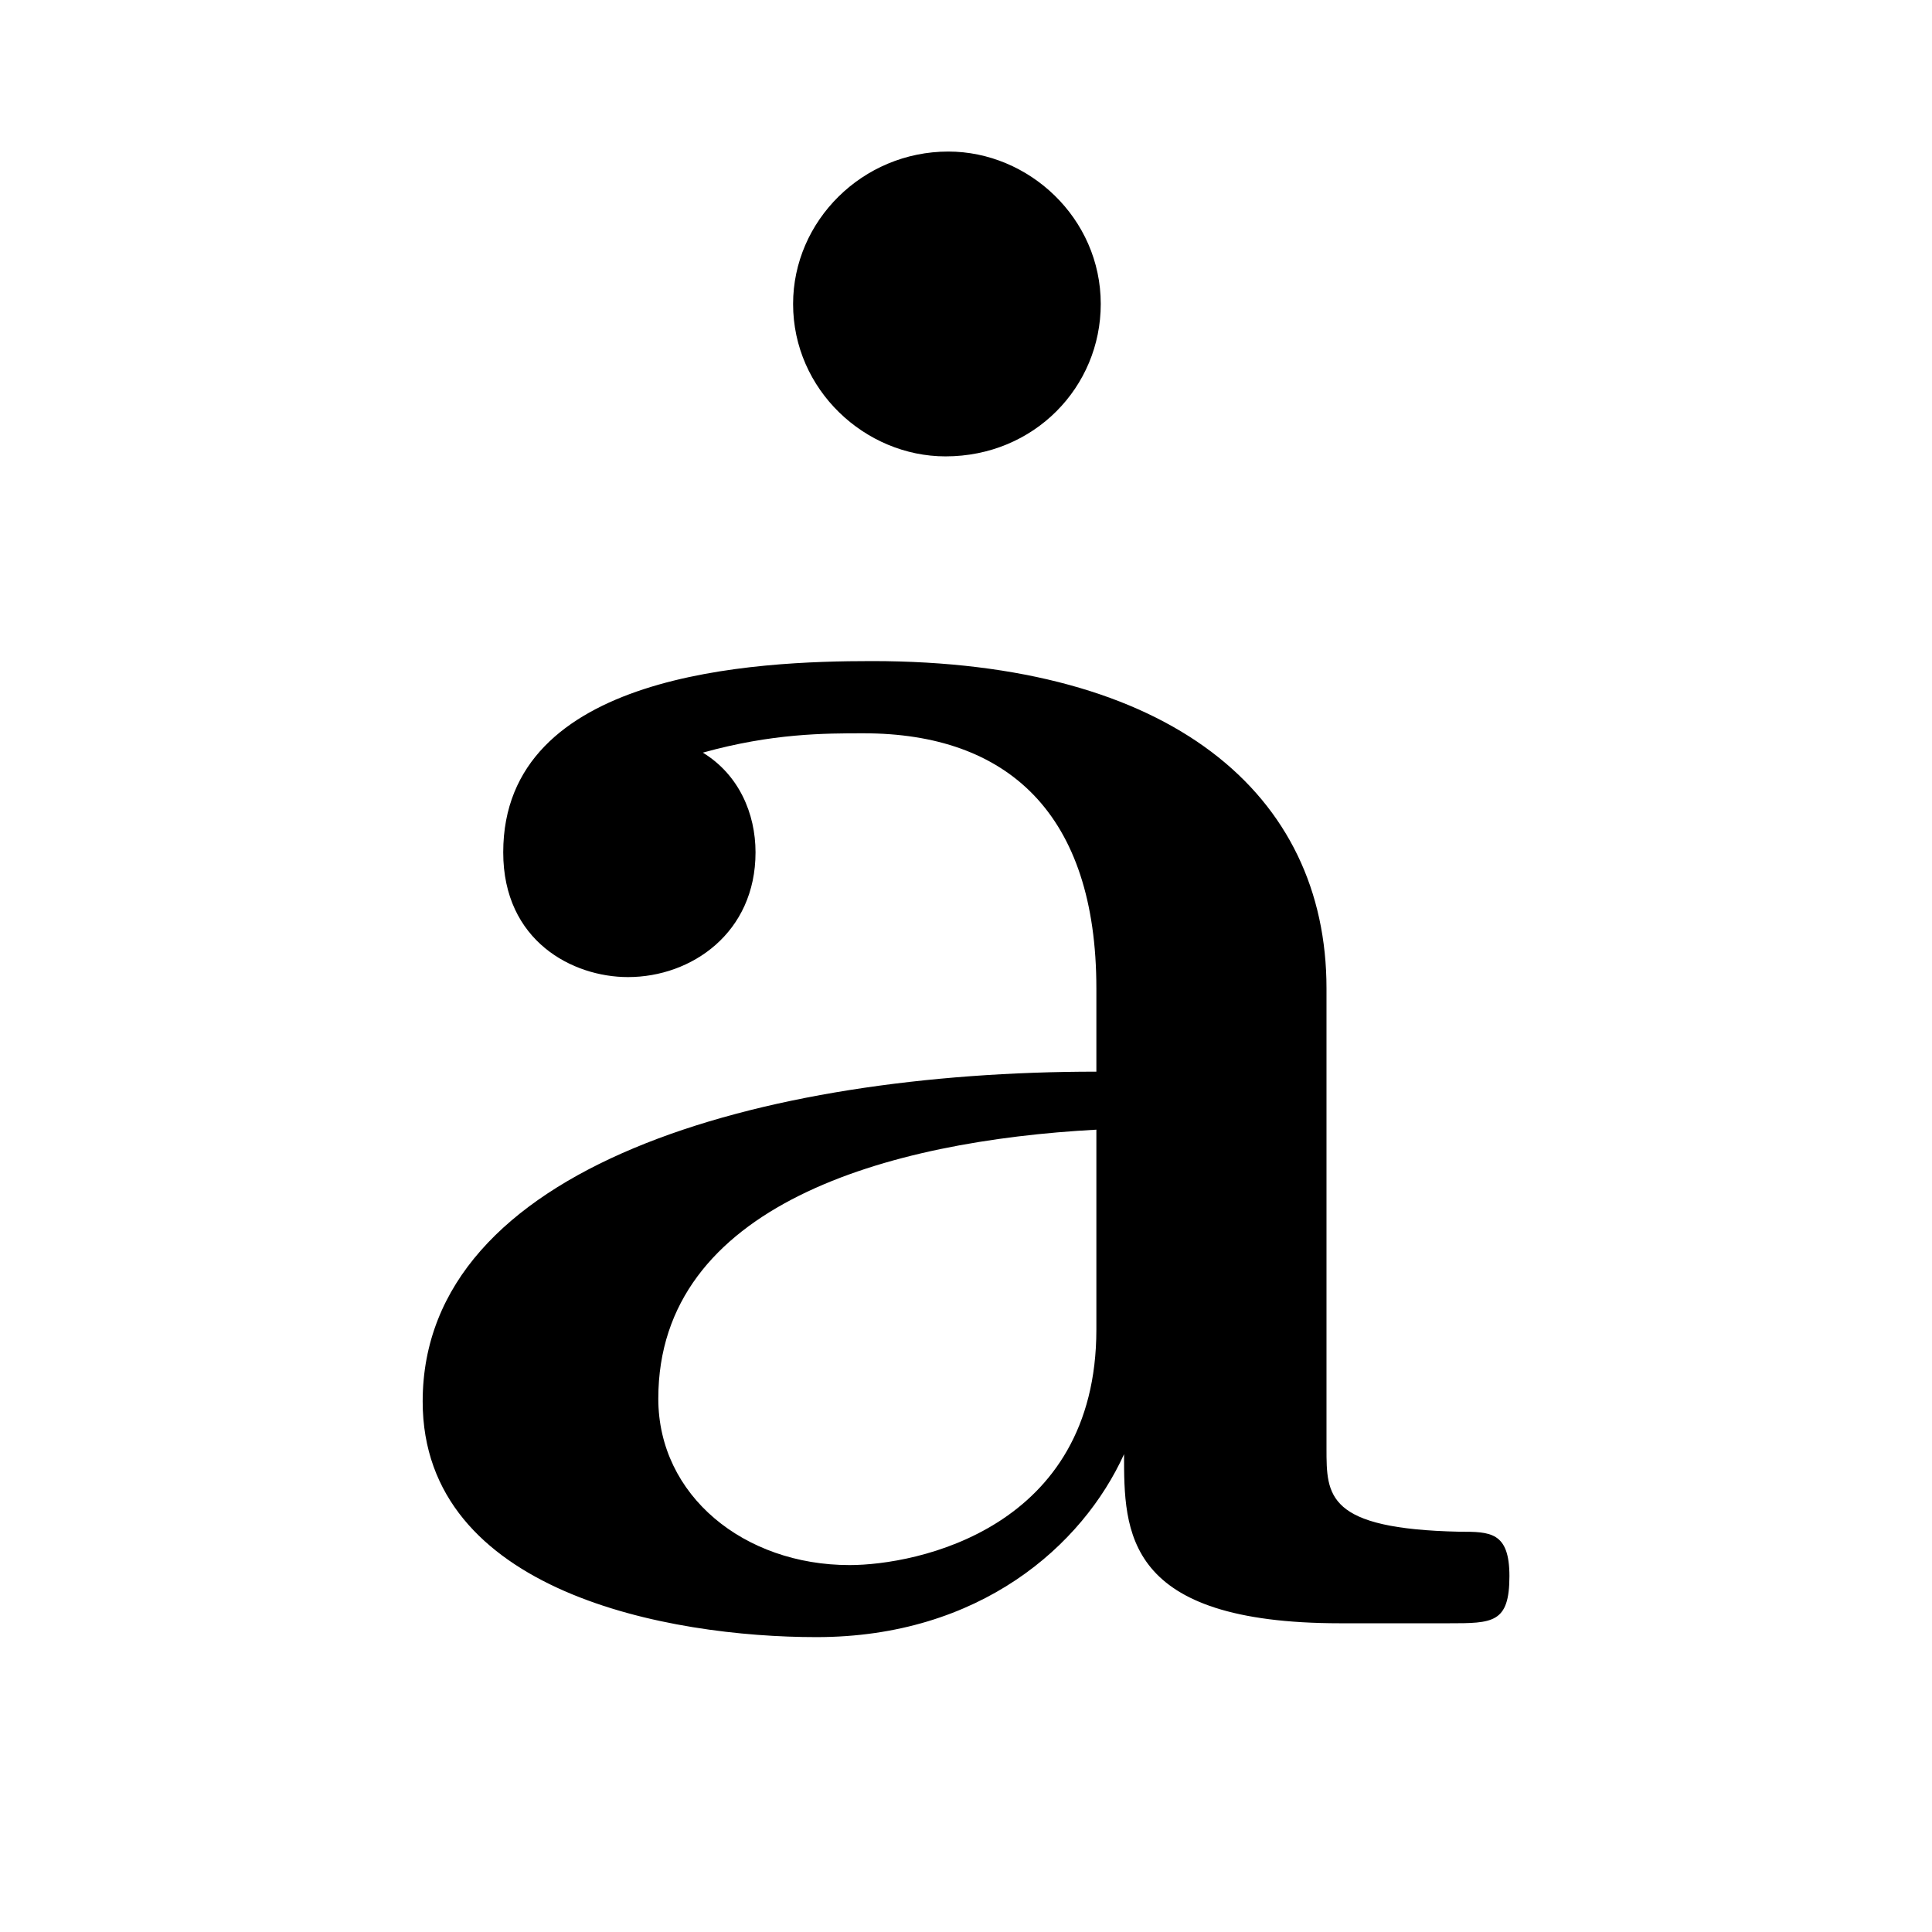
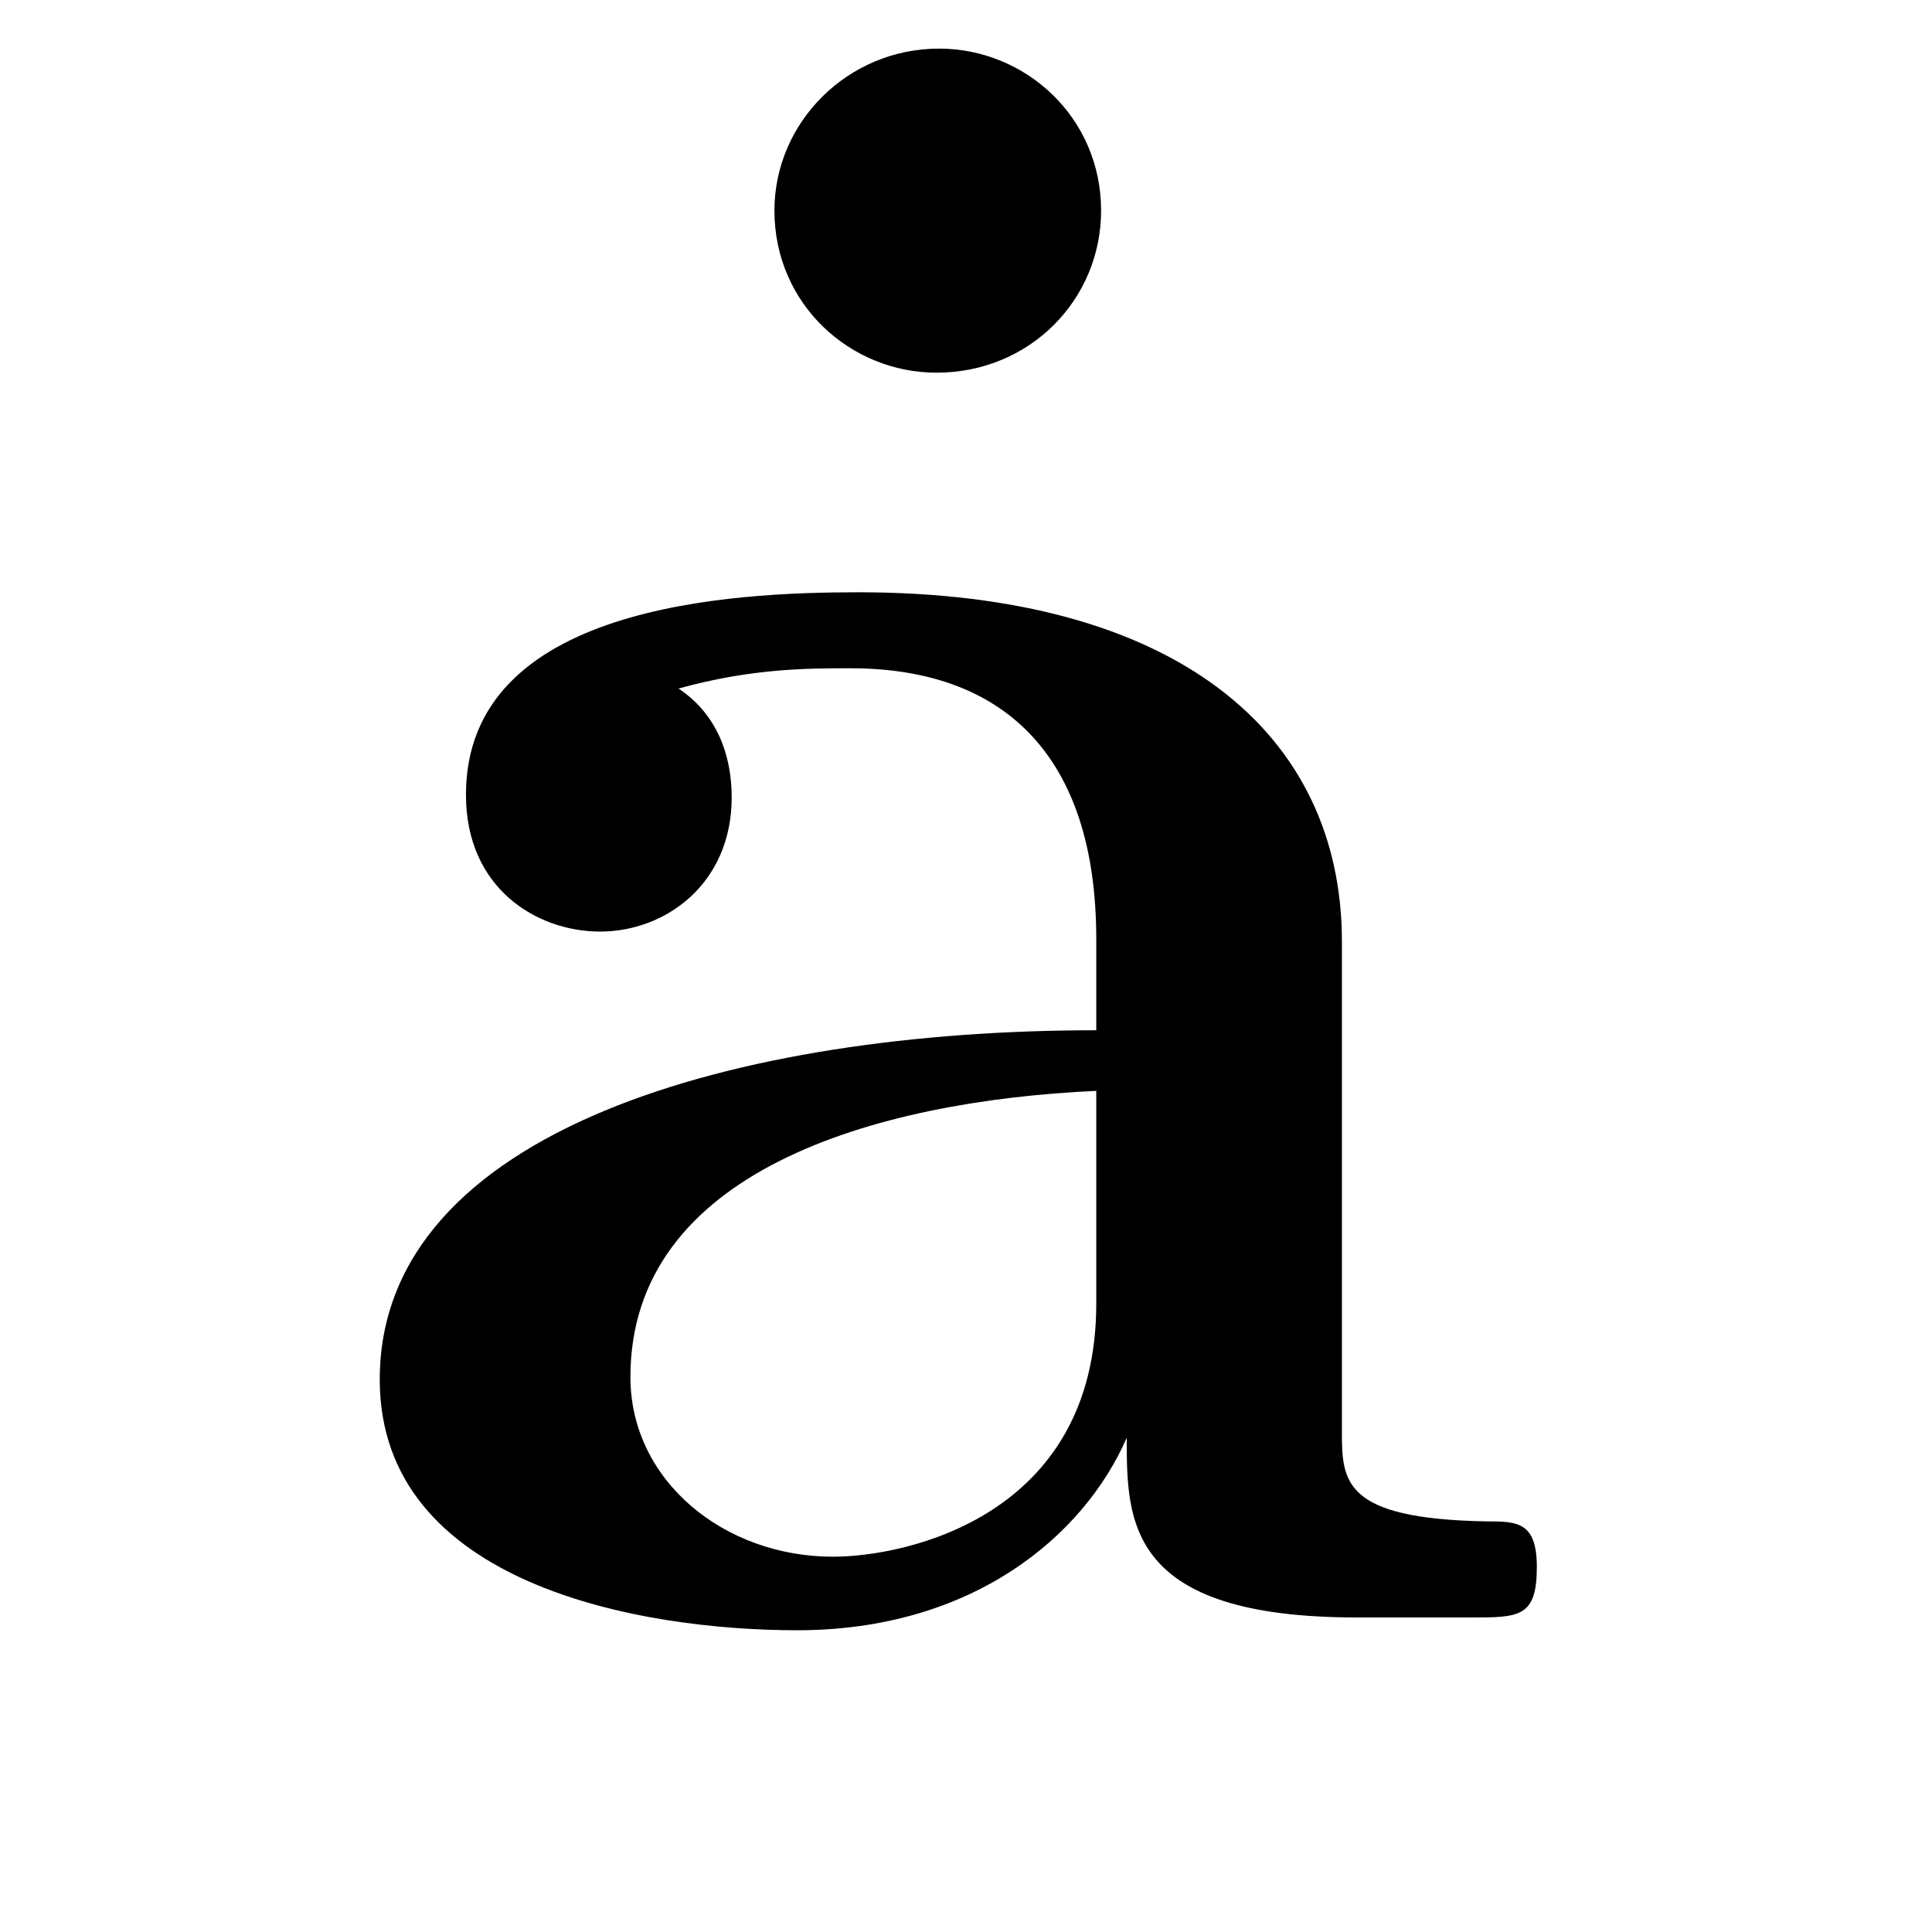
<svg xmlns="http://www.w3.org/2000/svg" width="16" height="16" version="1.1" id="svg10">
  <defs id="defs14" />
  <g color="#000" font-weight="400" font-family="sans-serif" white-space="normal" fill="#474747" id="g8">
    <g id="page1" transform="matrix(1.886464,0,0,1.886464,-106.4631,-108.0383)">
      <g id="use18" style="fill:#000000;fill-opacity:1" transform="matrix(0.5417154,0,0,0.5417154,56.72746,64.32896)">
-         <g transform="matrix(1.469388,0,0,1.469388,-264.6797,-183.1416)" style="fill:#000000;fill-opacity:1" id="g68">
-           <g id="use66" transform="matrix(0.9785441,0,0,0.9785441,181.7566,124.7228)">
-             <path id="path3993" d="m 6.469,-0.266 c 0,-0.25 -0.109,-0.25 -0.281,-0.25 -0.75,-0.016 -0.75,-0.203 -0.75,-0.469 v -2.594 c 0,-1.094 -0.875,-1.844 -2.562,-1.844 -0.656,0 -2.078,0.062 -2.078,1.078 0,0.5 0.391,0.703 0.703,0.703 0.359,0 0.719,-0.25 0.719,-0.703 0,-0.219 -0.094,-0.438 -0.297,-0.562 0.391,-0.109 0.688,-0.109 0.906,-0.109 0.812,0 1.312,0.453 1.312,1.438 v 0.469 c -1.891,0 -3.797,0.531 -3.797,1.859 0,1.078 1.391,1.328 2.219,1.328 0.922,0 1.5,-0.516 1.734,-1.031 0,0.438 0,0.953 1.219,0.953 H 6.125 c 0.25,0 0.344,0 0.344,-0.266 z M 4.141,-1.656 c 0,1.125 -1.016,1.328 -1.391,1.328 -0.594,0 -1.078,-0.391 -1.078,-0.938 0,-1.094 1.297,-1.453 2.469,-1.516 z m 0,0" style="stroke:none" />
+         <g transform="scale(1.333333)" style="fill:rgb(0%, 0%, 0%);fill-opacity:1" id="g240">
+           <g id="use238" transform="matrix(0.9785441,0,0,0.9785441,264.9837,139.1687)">
+             <path id="path862" d="m 6.031,-9.953 c -0.047,1.25 -1.141,1.812 -2,1.812 -0.922,0 -1.969,-0.594 -2.016,-1.812 h -0.469 c 0.047,1.625 1.219,2.641 2.484,2.641 1.203,0 2.422,-0.984 2.469,-2.641 z m 0,0" style="stroke:none" />
          </g>
        </g>
-         <g transform="matrix(1.469388,0,0,1.469388,-280.4051,-183.1416)" style="fill:#000000;fill-opacity:1" id="g72">
-           <g id="use70" transform="matrix(0.9785441,0,0,0.9785441,193.8596,124.5567)">
-             <path id="path4036" d="M 2.734,-7.266 C 2.734,-7.75 2.328,-8.125 1.875,-8.125 1.391,-8.125 1,-7.734 1,-7.266 c 0,0.484 0.406,0.859 0.859,0.859 0.5,0 0.875,-0.391 0.875,-0.859 z m 0,0" style="stroke:none" />
+         <g transform="scale(1.333333)" style="fill:rgb(0%, 0%, 0%);fill-opacity:1" id="g244">
+           <g id="use242" transform="matrix(0.9785441,0,0,0.9785441,265.12,139.1687)">
+             <path id="path858" d="M 6.594,-4.281 C 6.594,-5.609 5.547,-6.5 3.531,-6.5 c -0.812,0 -2.5,0.078 -2.5,1.281 0,0.594 0.453,0.859 0.844,0.859 0.438,0 0.844,-0.297 0.844,-0.844 0,-0.281 -0.094,-0.531 -0.344,-0.688 0.484,-0.141 0.828,-0.141 1.094,-0.141 0.984,0 1.562,0.547 1.562,1.734 v 0.562 c -2.266,0 -4.547,0.641 -4.547,2.234 0,1.297 1.672,1.594 2.656,1.594 1.109,0 1.812,-0.609 2.094,-1.234 0,0.531 0,1.141 1.453,1.141 h 0.734 c 0.297,0 0.406,0 0.406,-0.312 0,-0.297 -0.125,-0.297 -0.328,-0.297 C 6.594,-0.625 6.594,-0.859 6.594,-1.188 Z M 5.031,-2 c 0,1.359 -1.203,1.609 -1.656,1.609 -0.703,0 -1.297,-0.469 -1.297,-1.125 0,-1.312 1.547,-1.75 2.953,-1.828 z m 0,0" style="stroke:none" />
+           </g>
+         </g>
+         <g transform="scale(1.333333)" style="fill:rgb(0%, 0%, 0%);fill-opacity:1" id="g188">
+           <g id="use186" transform="matrix(0.9785441,0,0,0.9785441,128.2573,139.1687)">
+             <path id="path1141" d="M 6.594,-4.281 C 6.594,-5.609 5.547,-6.5 3.531,-6.5 c -0.812,0 -2.5,0.078 -2.5,1.281 0,0.594 0.453,0.859 0.844,0.859 0.438,0 0.844,-0.297 0.844,-0.844 0,-0.281 -0.094,-0.531 -0.344,-0.688 0.484,-0.141 0.828,-0.141 1.094,-0.141 0.984,0 1.562,0.547 1.562,1.734 v 0.562 c -2.266,0 -4.547,0.641 -4.547,2.234 0,1.297 1.672,1.594 2.656,1.594 1.109,0 1.812,-0.609 2.094,-1.234 0,0.531 0,1.141 1.453,1.141 h 0.734 c 0.297,0 0.406,0 0.406,-0.312 0,-0.297 -0.125,-0.297 -0.328,-0.297 C 6.594,-0.625 6.594,-0.859 6.594,-1.188 Z M 5.031,-2 c 0,1.359 -1.203,1.609 -1.656,1.609 -0.703,0 -1.297,-0.469 -1.297,-1.125 0,-1.312 1.547,-1.75 2.953,-1.828 z m 0,0" style="stroke:none" />
+           </g>
+         </g>
+         <g transform="scale(1.333333)" style="fill:rgb(0%, 0%, 0%);fill-opacity:1" id="g140">
+           <g id="use138" transform="matrix(0.9785441,0,0,0.9785441,163.7403,124.7228)">
+             <path id="path1155" d="m 7.547,-0.312 c 0,-0.281 -0.125,-0.281 -0.312,-0.281 -0.891,-0.016 -0.891,-0.25 -0.891,-0.562 v -3.016 c 0,-1.281 -1.016,-2.156 -2.984,-2.156 -0.781,0 -2.422,0.078 -2.422,1.25 0,0.578 0.438,0.844 0.828,0.844 0.406,0 0.812,-0.297 0.812,-0.828 0,-0.266 -0.094,-0.516 -0.328,-0.672 0.453,-0.125 0.797,-0.125 1.062,-0.125 0.938,0 1.516,0.531 1.516,1.672 v 0.562 c -2.203,0 -4.422,0.609 -4.422,2.156 0,1.266 1.609,1.547 2.578,1.547 C 4.062,0.078 4.75,-0.5 5.016,-1.109 5.016,-0.594 5.016,0 6.438,0 h 0.703 c 0.297,0 0.406,0 0.406,-0.312 z m -2.719,-1.625 c 0,1.312 -1.172,1.562 -1.625,1.562 -0.672,0 -1.25,-0.469 -1.25,-1.109 0,-1.266 1.5,-1.703 2.875,-1.766 z M 3.062,-8.484 C 3.062,-9 2.625,-9.391 2.156,-9.391 c -0.531,0 -0.922,0.422 -0.922,0.906 0,0.516 0.422,0.906 0.906,0.906 C 2.656,-7.578 3.062,-8 3.062,-8.484 Z m 3.312,0 C 6.375,-9 5.938,-9.391 5.469,-9.391 c -0.516,0 -0.906,0.422 -0.906,0.906 0,0.516 0.422,0.906 0.891,0.906 C 5.969,-7.578 6.375,-8 6.375,-8.484 Z m 0,0" style="stroke:none" />
+           </g>
+         </g>
+         <g transform="matrix(1.341899,0,0,1.341899,-249.4986,-167.2879)" style="fill:#000000;fill-opacity:1" id="g152">
+           <g id="use150" transform="matrix(0.9785441,0,0,0.9785441,187.4236,124.7228)">
+             <path id="path1459" d="m 7.547,-0.312 c 0,-0.281 -0.125,-0.281 -0.312,-0.281 -0.891,-0.016 -0.891,-0.25 -0.891,-0.562 v -3.016 c 0,-1.281 -1.016,-2.156 -2.984,-2.156 -0.781,0 -2.422,0.078 -2.422,1.25 0,0.578 0.438,0.844 0.828,0.844 0.406,0 0.812,-0.297 0.812,-0.828 0,-0.266 -0.094,-0.516 -0.328,-0.672 0.453,-0.125 0.797,-0.125 1.062,-0.125 0.938,0 1.516,0.531 1.516,1.672 v 0.562 c -2.203,0 -4.422,0.609 -4.422,2.156 0,1.266 1.609,1.547 2.578,1.547 C 4.062,0.078 4.75,-0.5 5.016,-1.109 5.016,-0.594 5.016,0 6.438,0 h 0.703 c 0.297,0 0.406,0 0.406,-0.312 z m -2.719,-1.625 c 0,1.312 -1.172,1.562 -1.625,1.562 -0.672,0 -1.25,-0.469 -1.25,-1.109 0,-1.266 1.5,-1.703 2.875,-1.766 z m 0,0" style="stroke:none" />
+           </g>
+         </g>
+         <g transform="matrix(1.341899,0,0,1.341899,-265.38,-167.2879)" style="fill:#000000;fill-opacity:1" id="g156">
+           <g id="use154" transform="matrix(0.9785441,0,0,0.9785441,200.8926,124.5288)">
+             <path id="path1514" d="m 3.188,-8.484 c 0,-0.578 -0.469,-1 -1,-1 -0.562,0 -1.016,0.453 -1.016,1 0,0.578 0.469,1 1,1 0.578,0 1.016,-0.453 1.016,-1 z m 0,0" style="stroke:none" />
          </g>
        </g>
      </g>
    </g>
  </g>
</svg>
